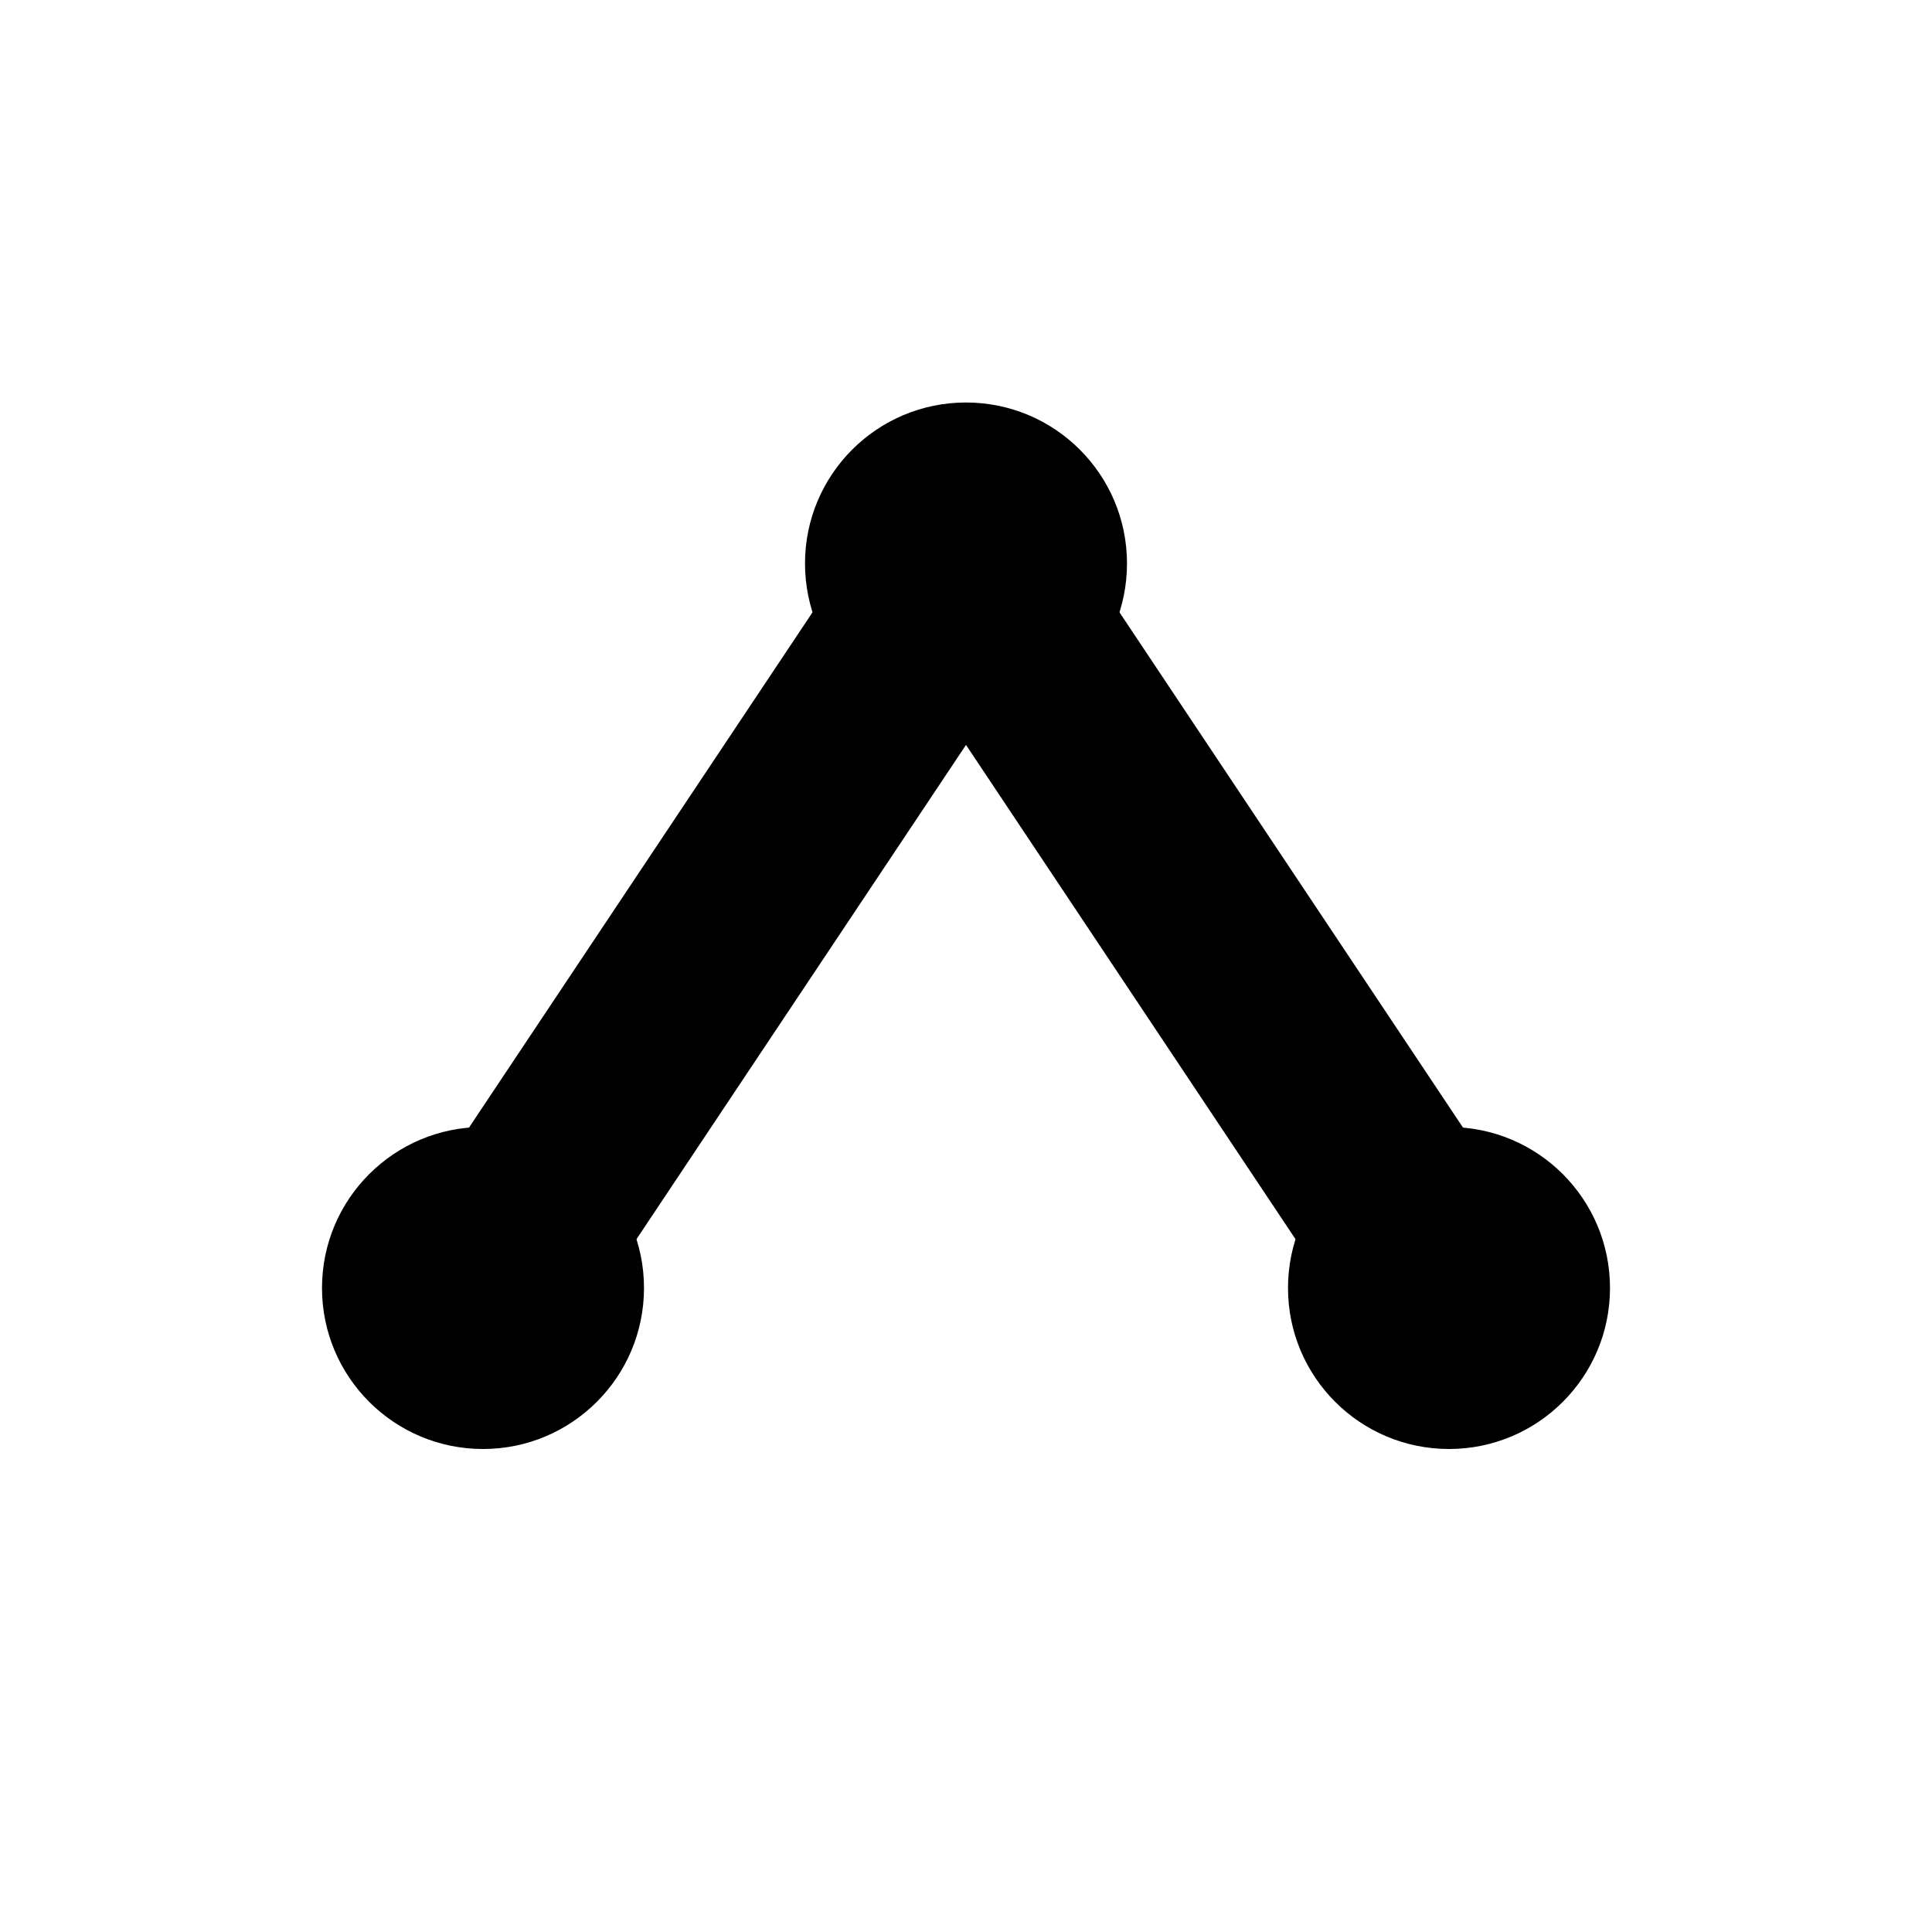
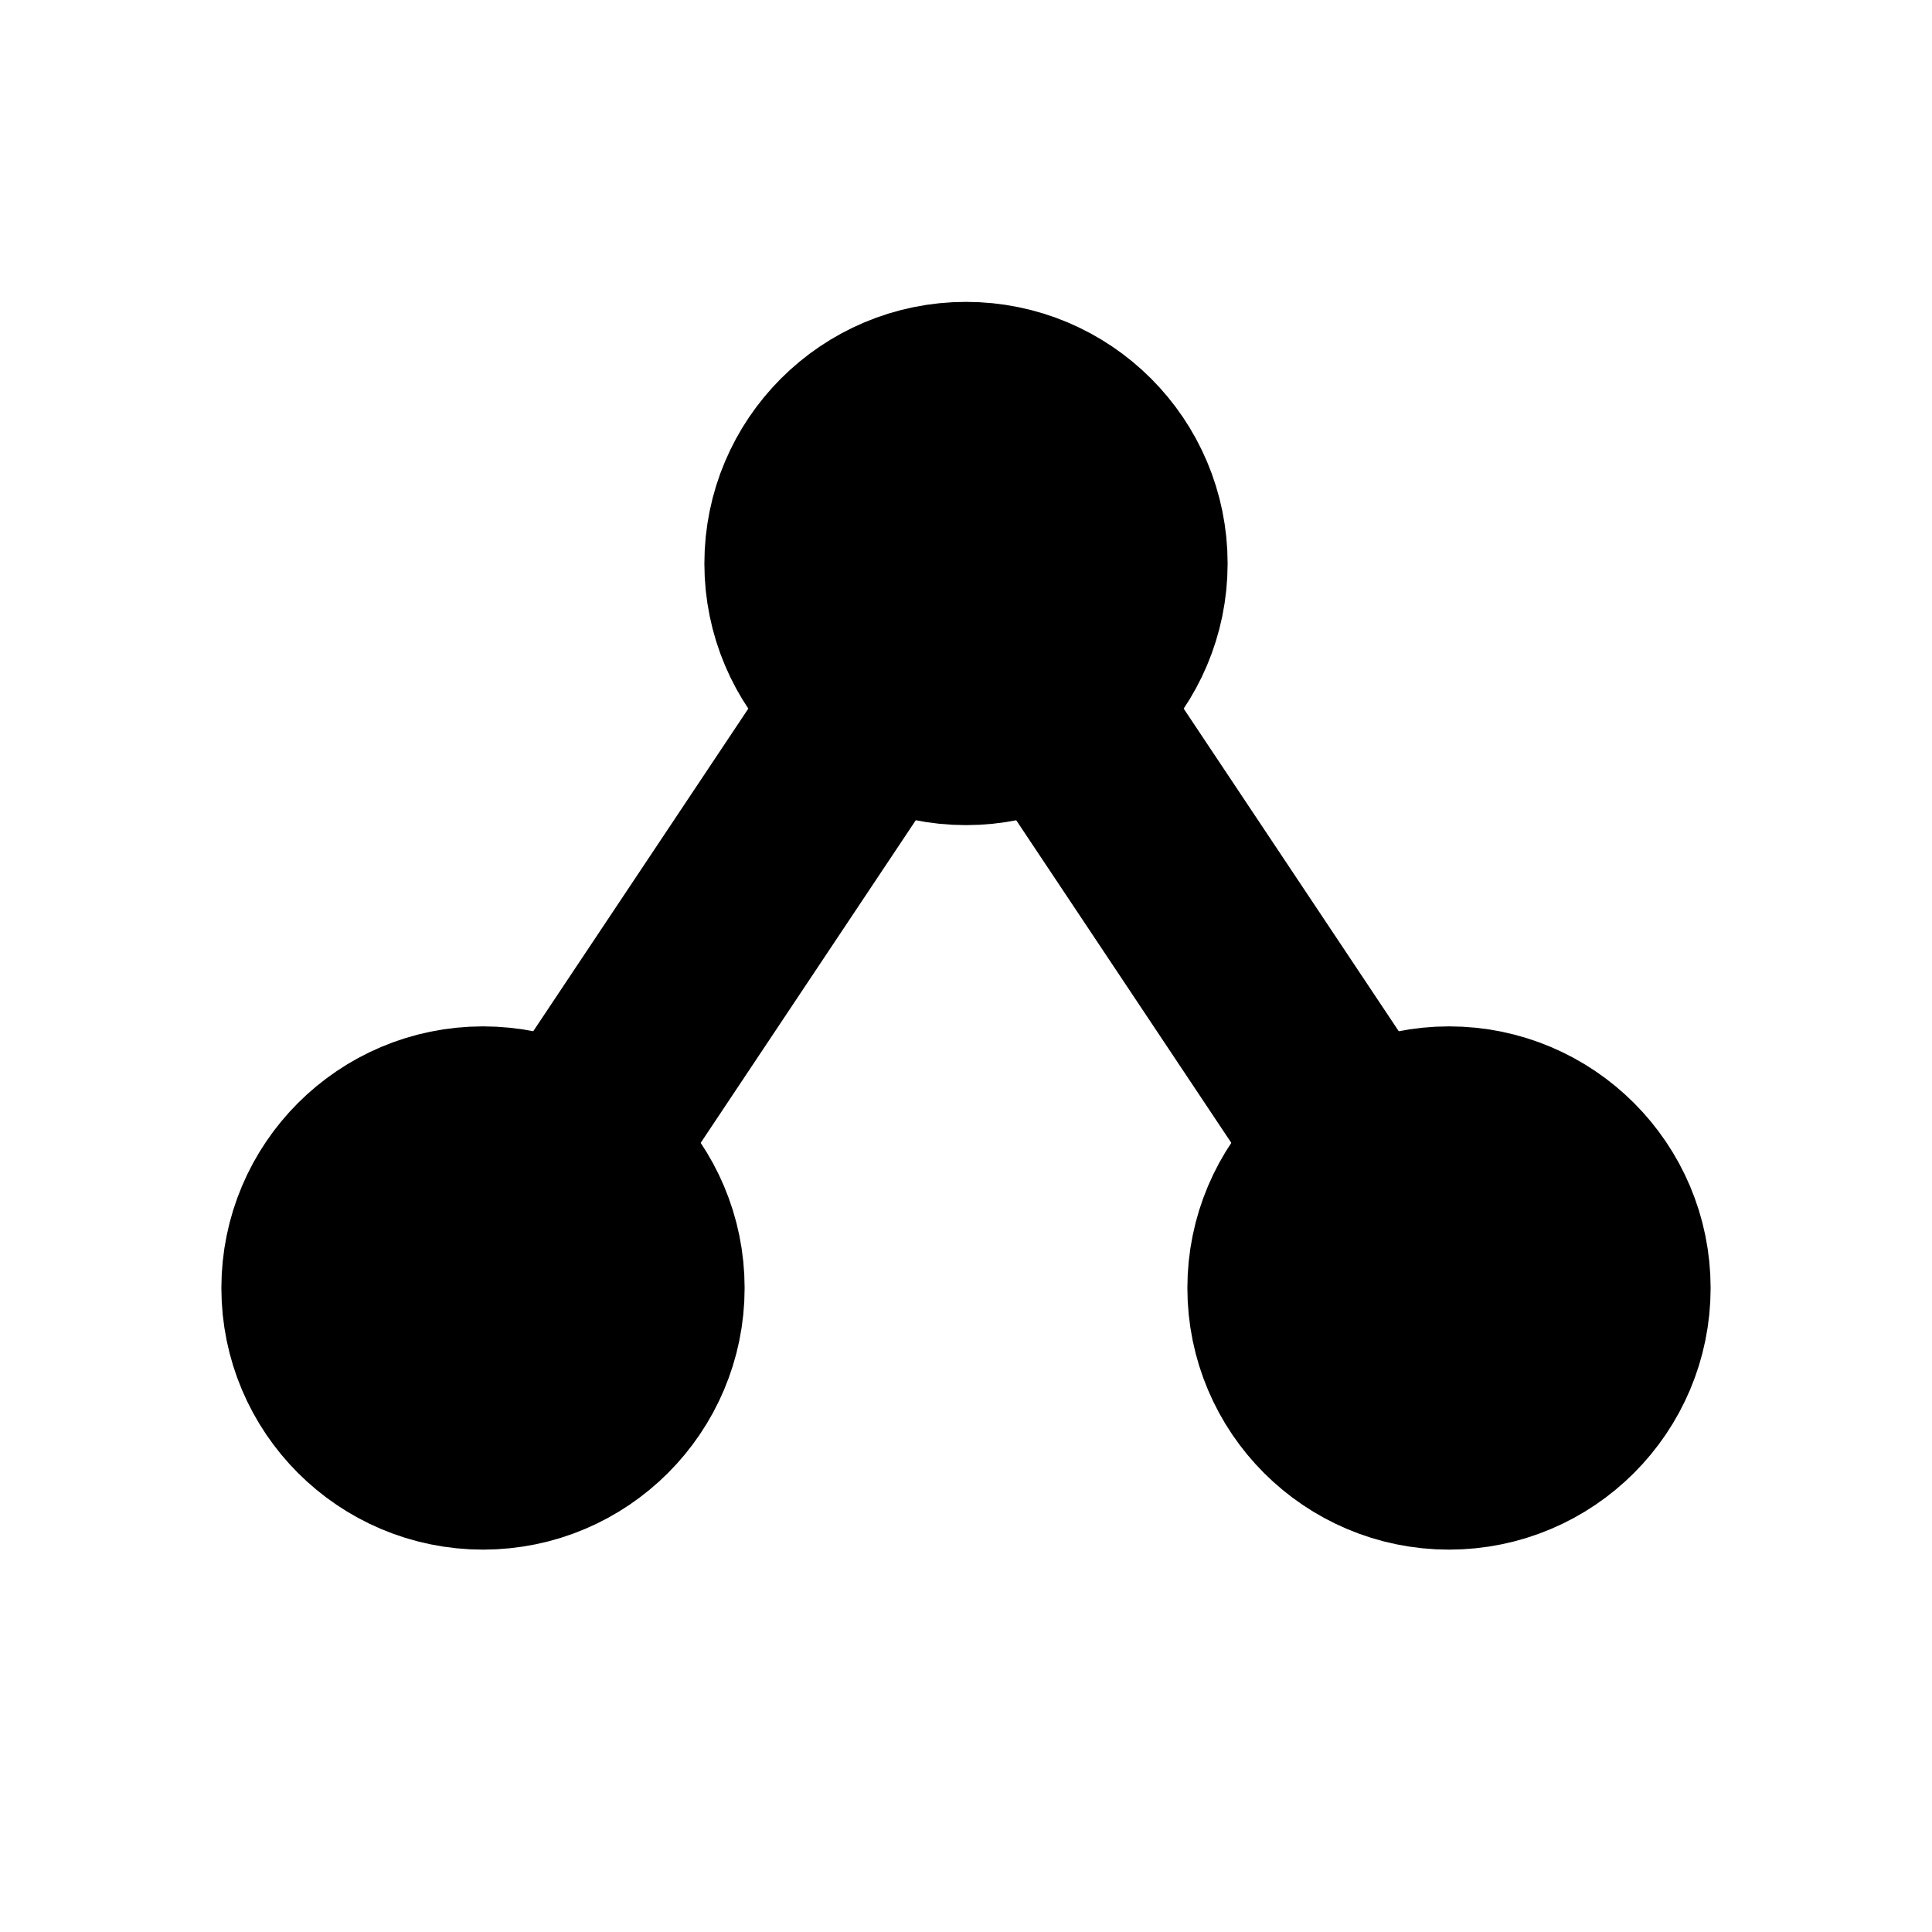
- <svg xmlns="http://www.w3.org/2000/svg" width="24" height="24" viewBox="0 0 24 24" fill="none">
-   <path d="M6 16L12 7L18 16" stroke="#000000" stroke-width="2.5" stroke-linecap="round" stroke-linejoin="round" />
+ <svg xmlns="http://www.w3.org/2000/svg" width="24" height="24" viewBox="0 0 24 24" fill="none" stroke="#000000" stroke-width="2.5" stroke-linecap="round" stroke-linejoin="round">
+   <path d="M6 16L12 7L18 16" />
  <circle cx="6" cy="16" r="2" fill="#000000" />
  <circle cx="12" cy="7" r="2" fill="#000000" />
  <circle cx="18" cy="16" r="2" fill="#000000" />
</svg>
